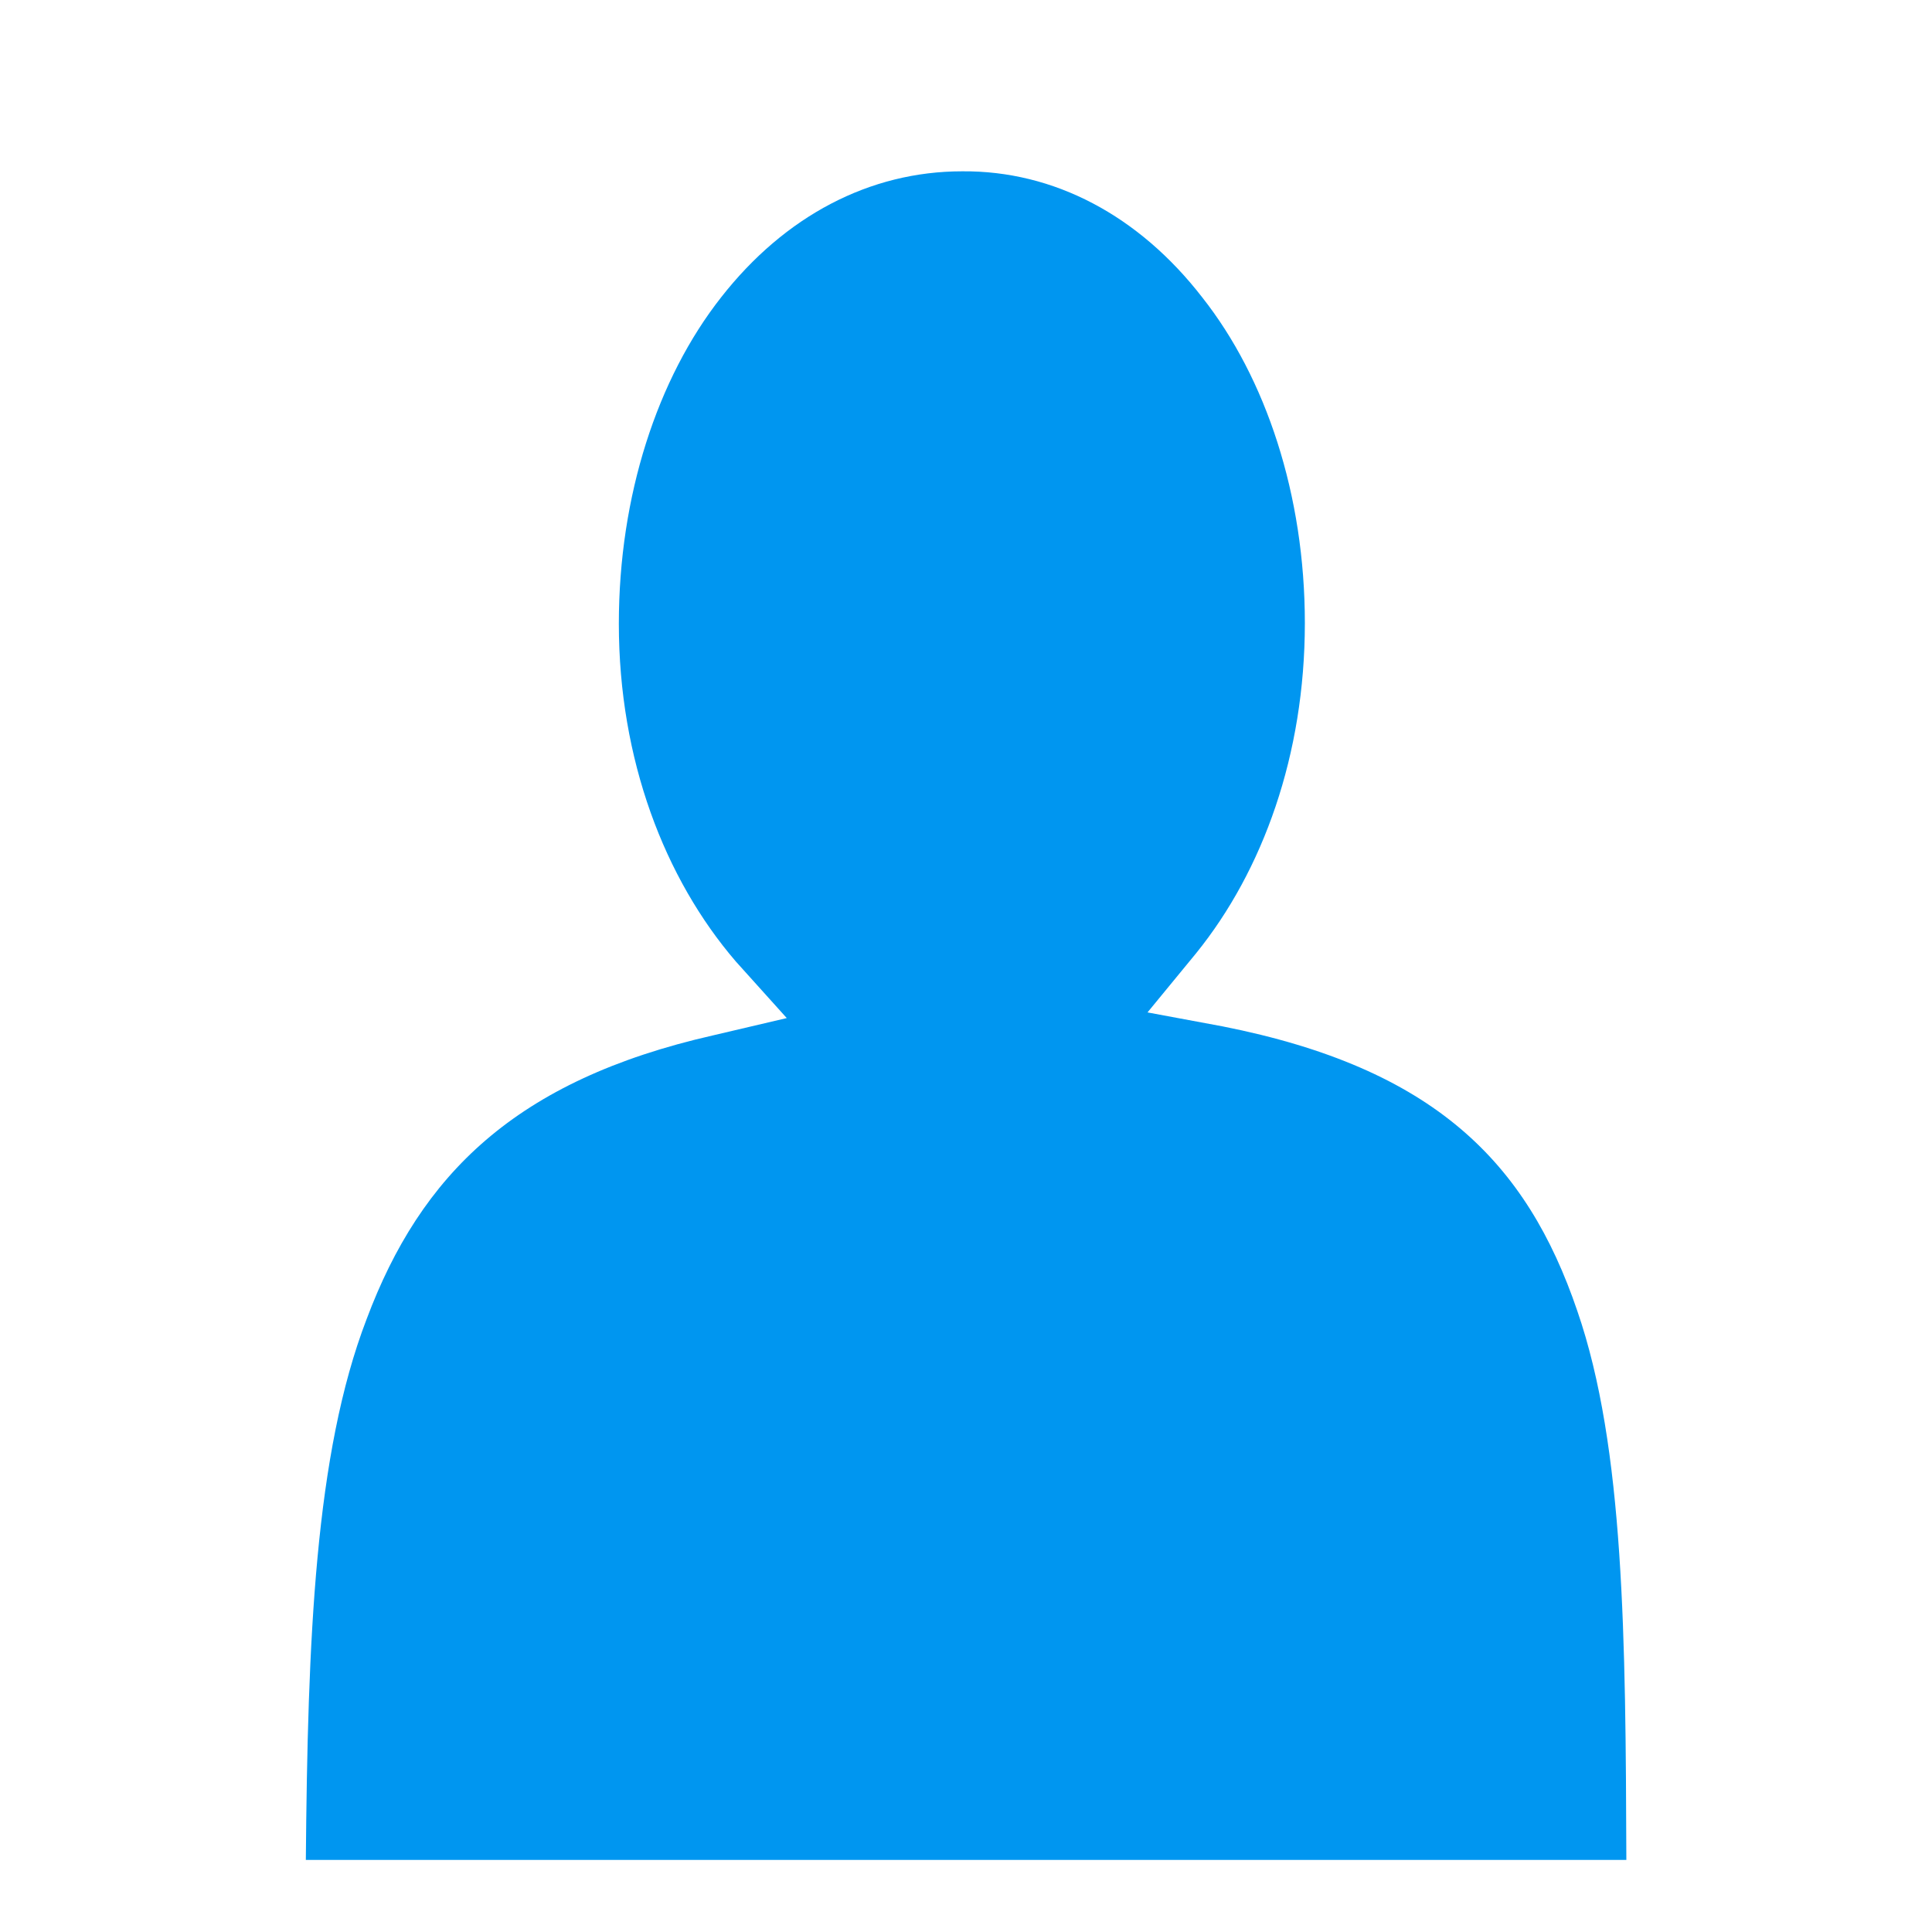
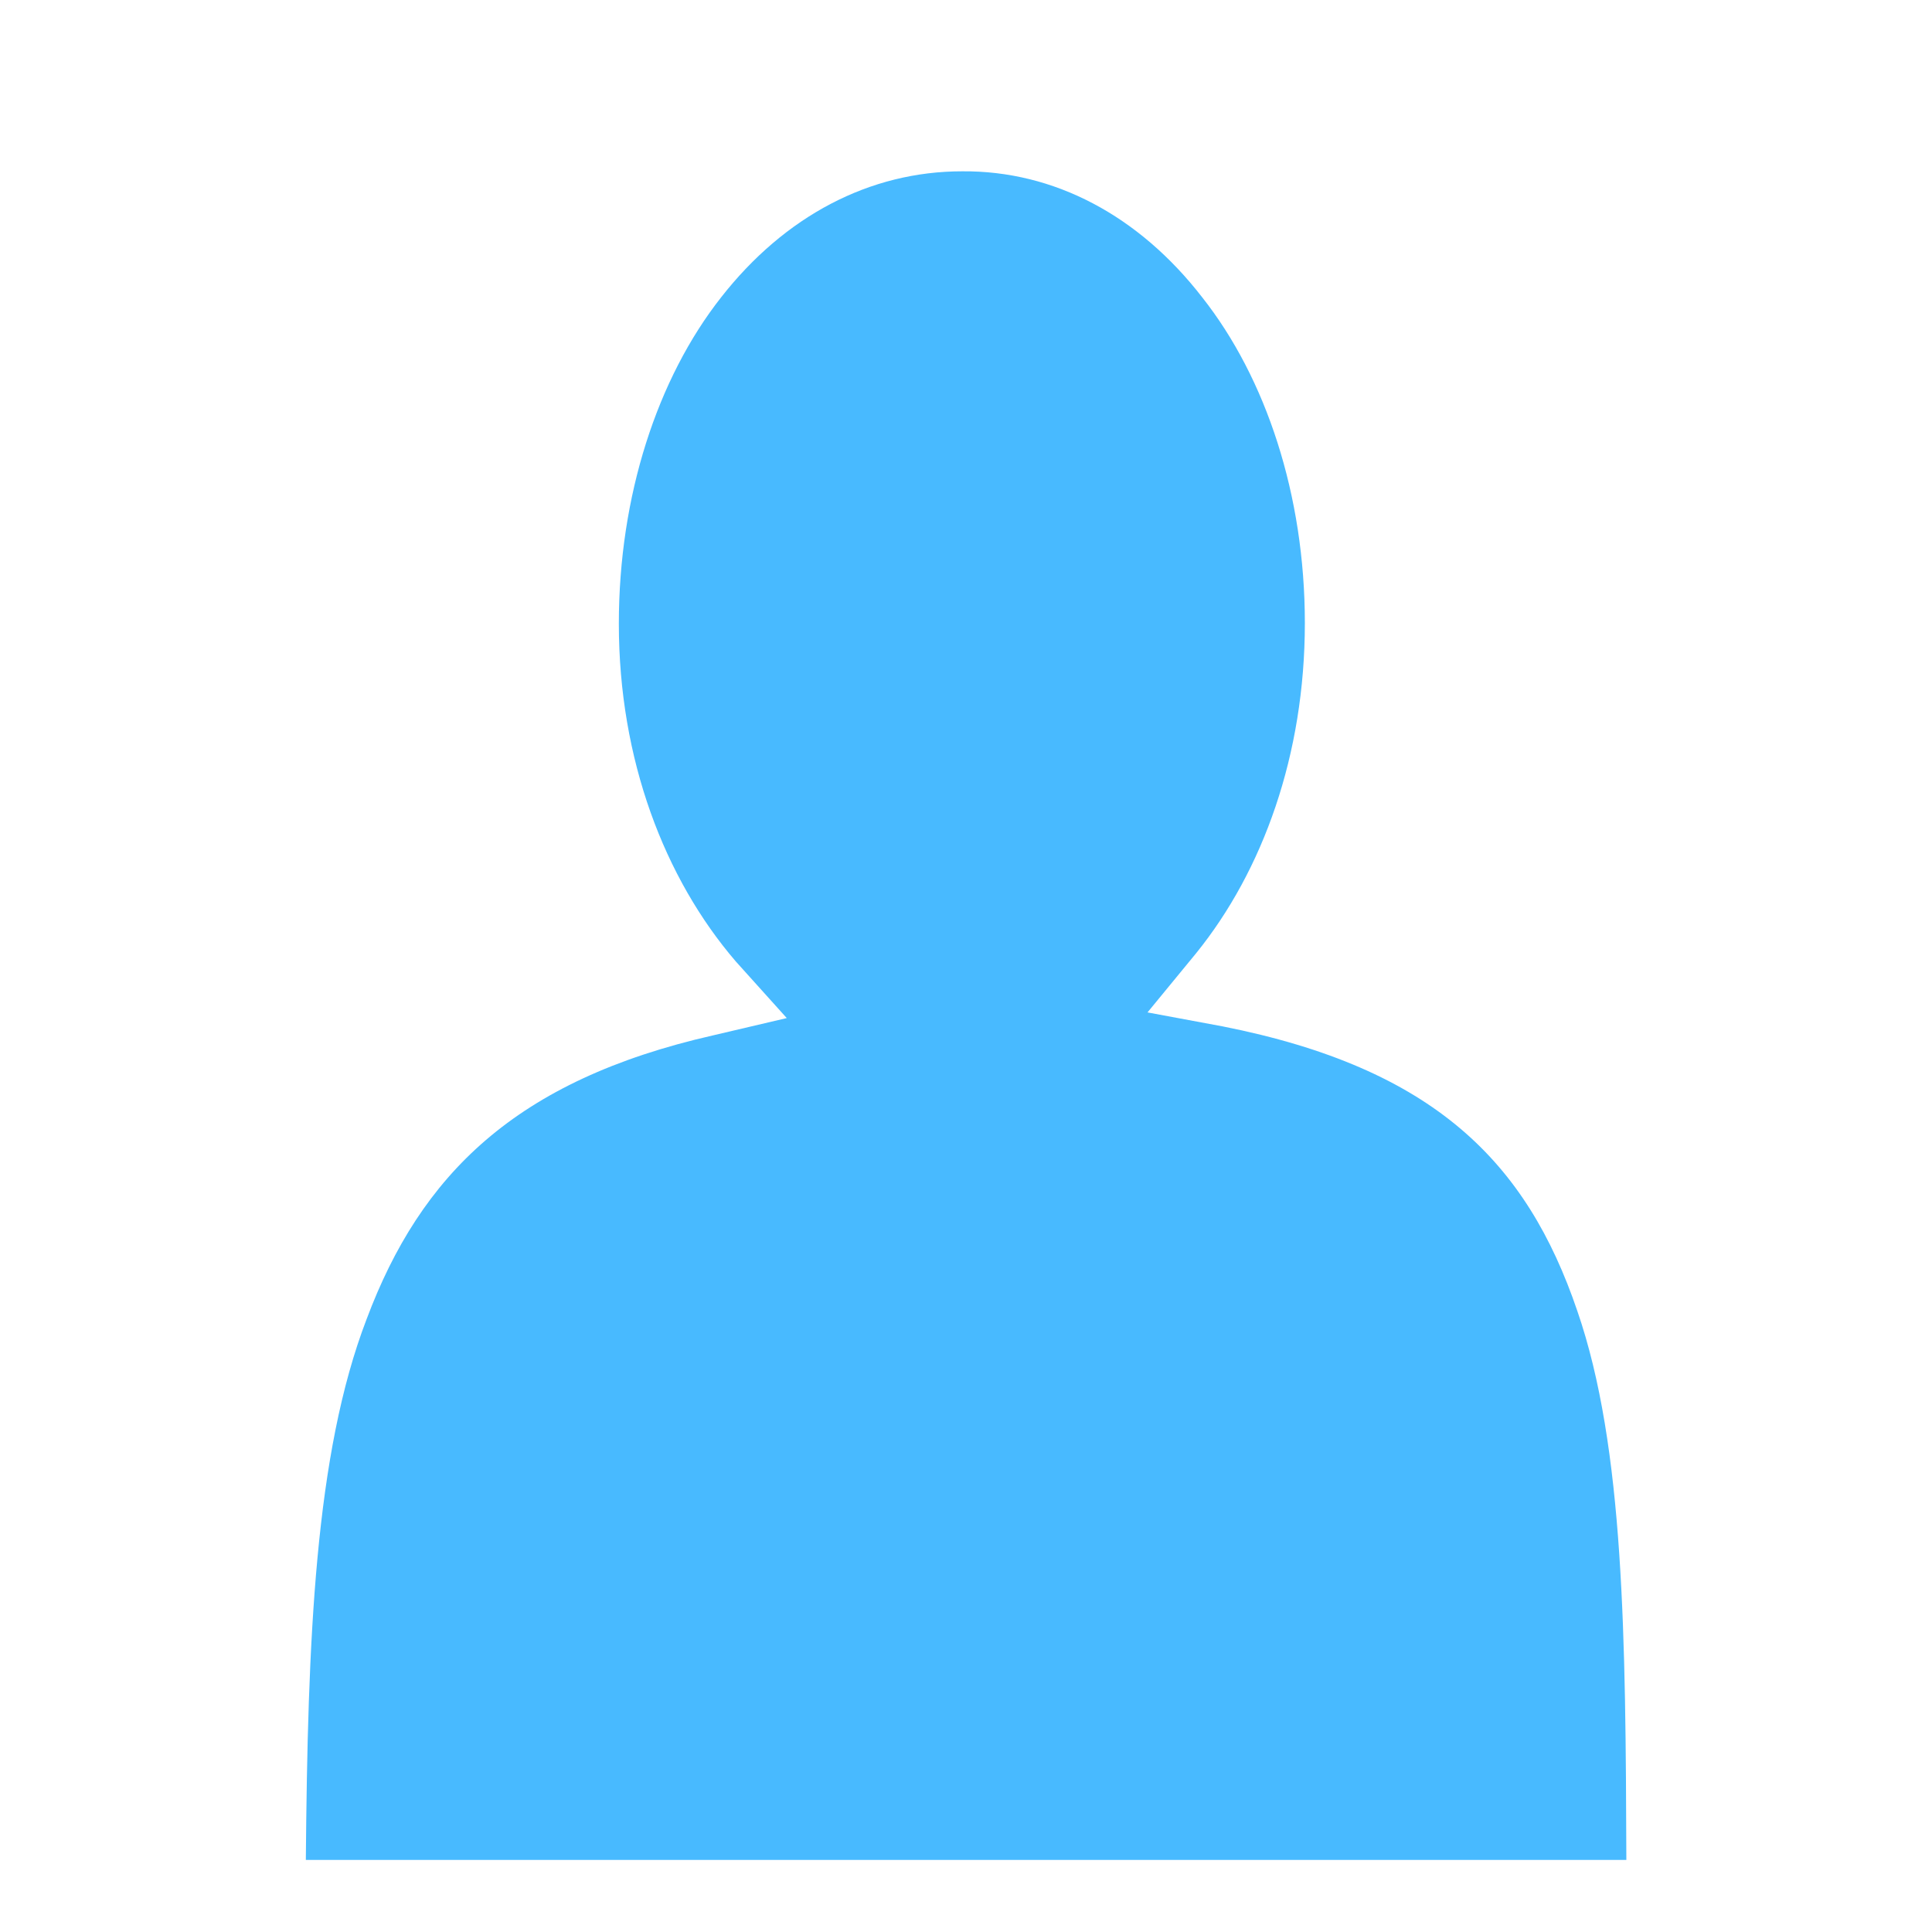
<svg xmlns="http://www.w3.org/2000/svg" style="height: 16px; width: 16px;" width="16px" height="16px" viewBox="0 0 512 512">
  <path d="M0 0h512v512H0z" fill="#000000" fill-opacity="0" style="--darkreader-inline-fill: #000000;" data-darkreader-inline-fill="" />
  <g class="" style="" transform="translate(0,0)">
-     <path d="M255 45.4c-24.5 0-47 11.8-63.9 33.4-16.9 21.5-27.1 52.6-27.1 86.5 0 36 12.1 67.5 31 89.5l13.5 15-19.6 4.6c-52.3 11.9-77.4 36.9-91.75 75.2-13.7 35.7-15.6 84.8-16.1 143.3H431c-.2-58.7-.5-109.3-13-145.5-13.4-39.4-37.9-64.3-94-75.4l-19.9-3.7 12.9-15.7c17.7-21.9 28.8-52.6 28.8-87.5 0-33.9-10.3-64.9-27.2-86.3-16.8-21.7-39.3-33.6-63.6-33.4z" fill="#0096f0" fill-opacity="1" style="--darkreader-inline-fill: #8b8104;" data-darkreader-inline-fill="" />
+     <path d="M255 45.4c-24.5 0-47 11.8-63.9 33.4-16.9 21.5-27.1 52.6-27.1 86.5 0 36 12.1 67.5 31 89.5l13.5 15-19.6 4.6c-52.3 11.9-77.4 36.9-91.75 75.2-13.7 35.7-15.6 84.8-16.1 143.3H431c-.2-58.7-.5-109.3-13-145.5-13.4-39.4-37.9-64.3-94-75.4l-19.9-3.7 12.9-15.7c17.7-21.9 28.8-52.6 28.8-87.5 0-33.9-10.3-64.9-27.2-86.3-16.8-21.7-39.3-33.6-63.6-33.4z" fill="#48baff" fill-opacity="1" style="--darkreader-inline-fill: #8b8104;" data-darkreader-inline-fill="" />
  </g>
</svg>
